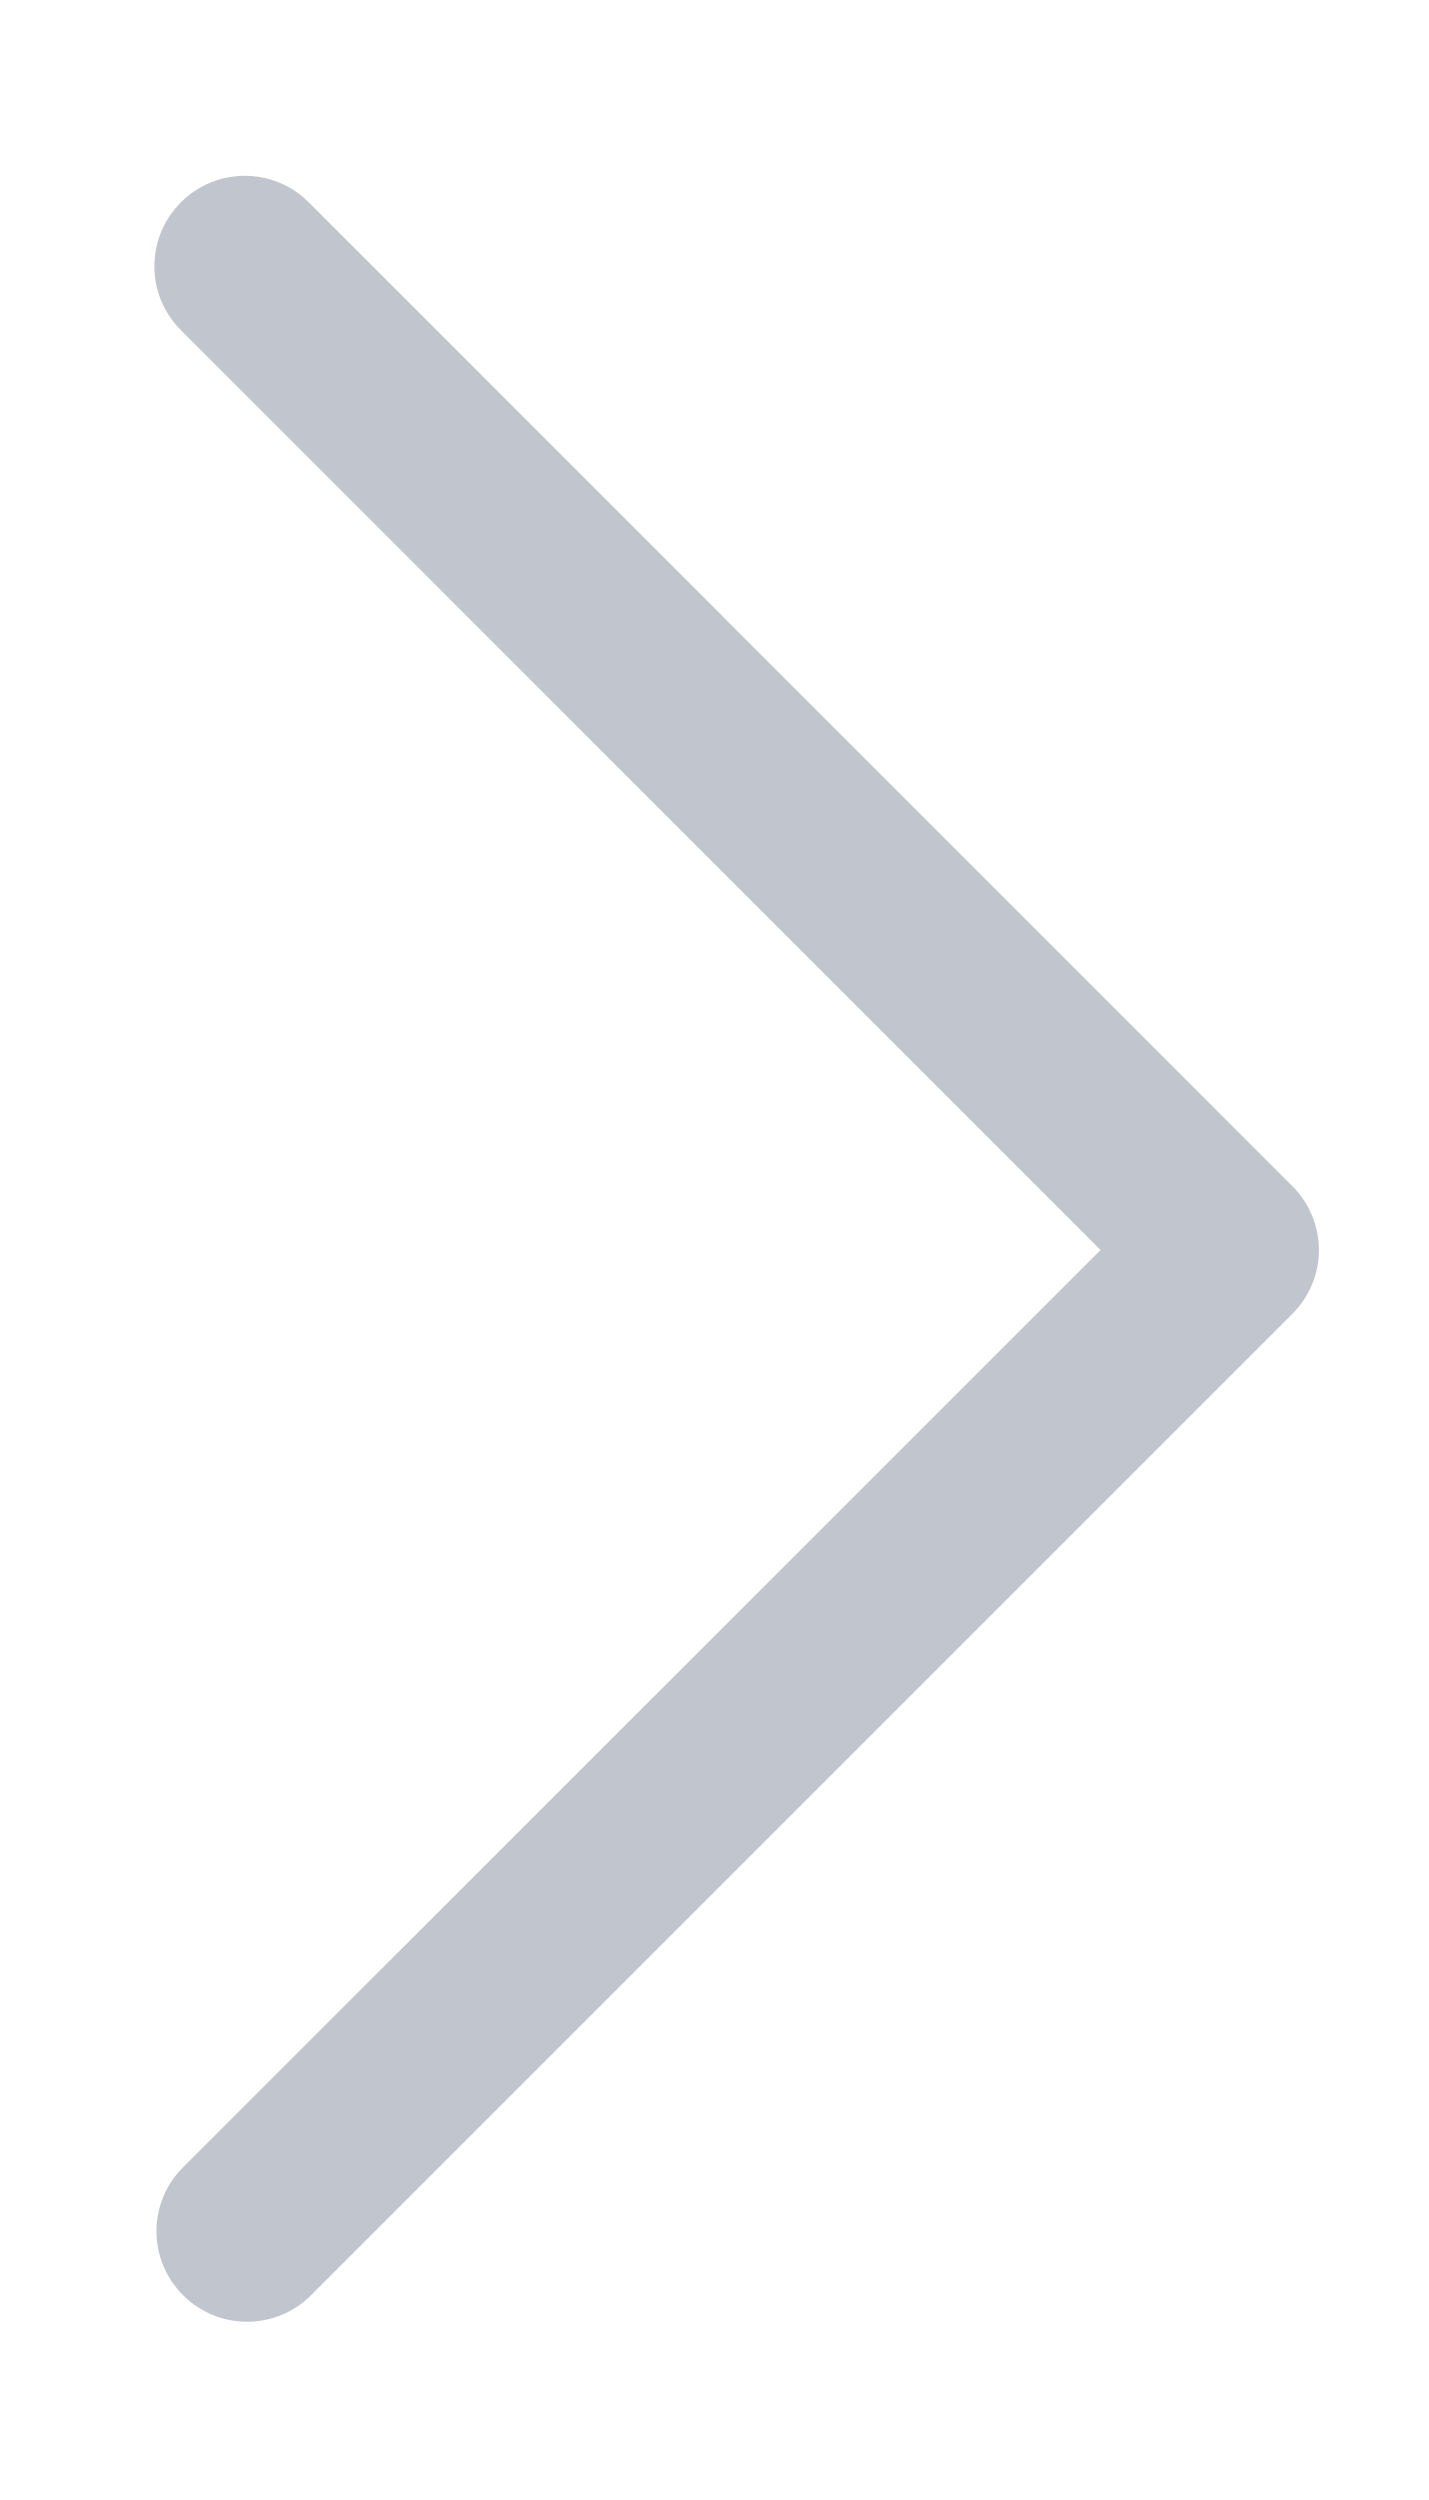
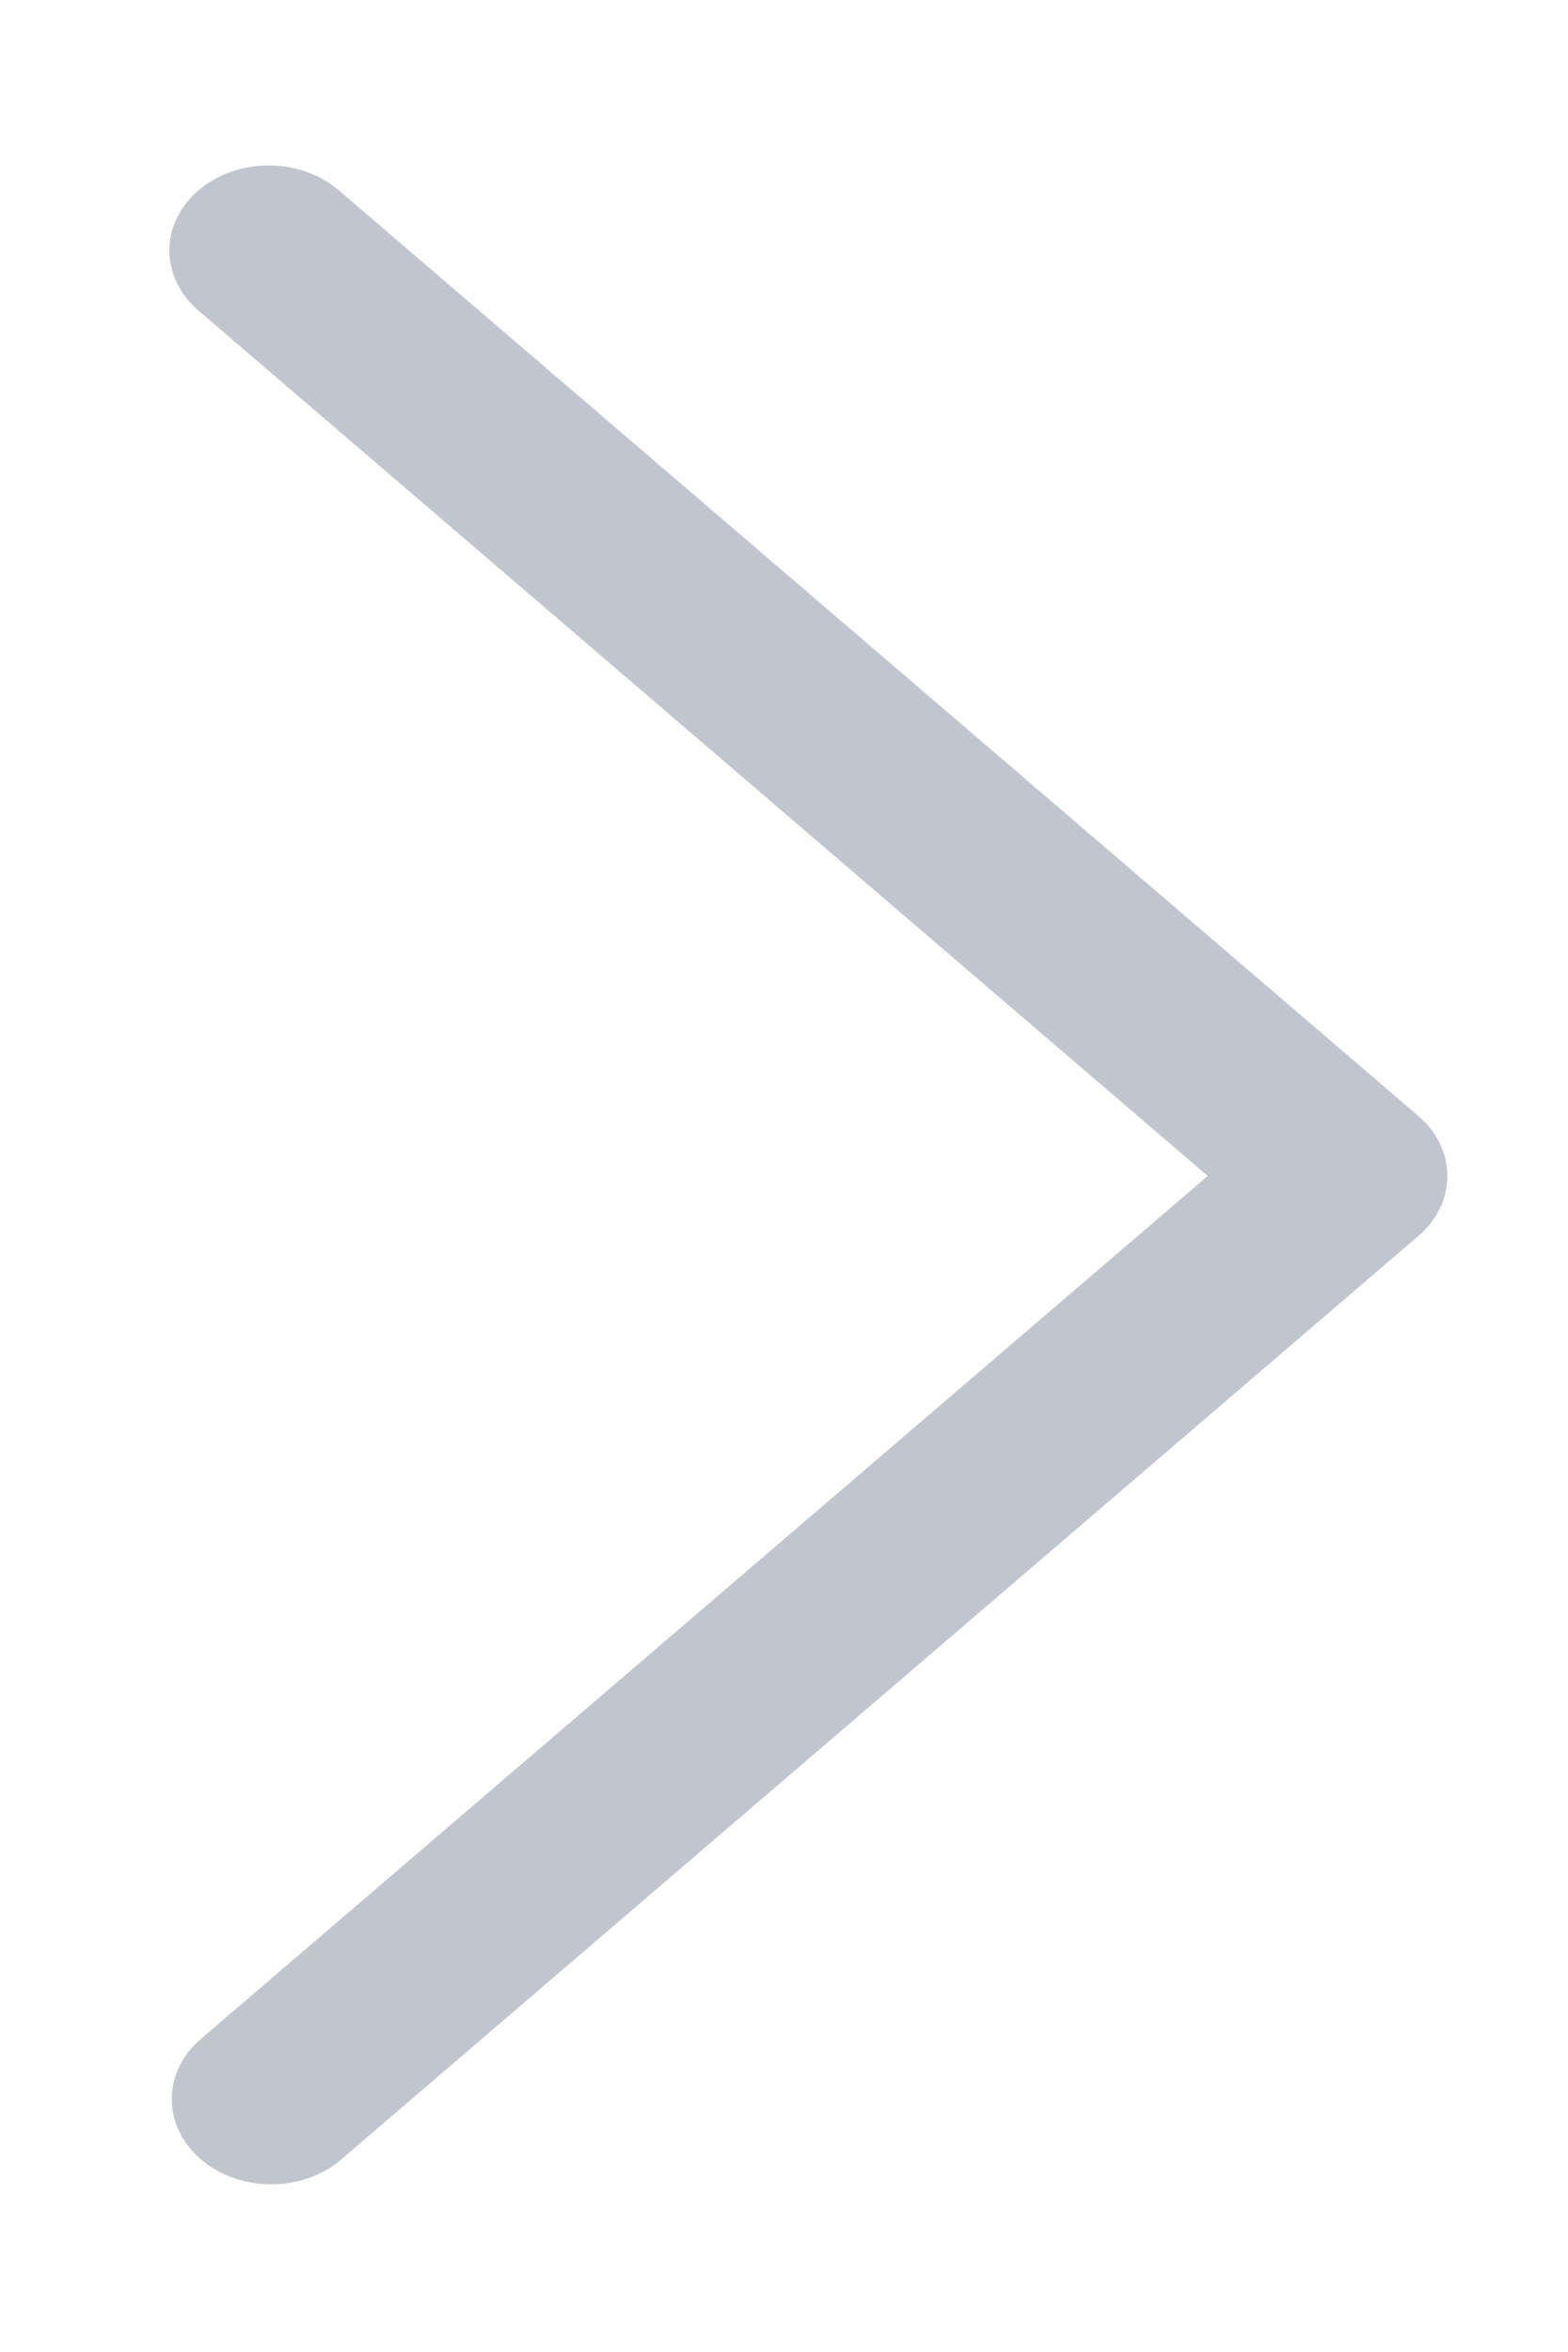
- <svg xmlns="http://www.w3.org/2000/svg" width="8" height="14" viewBox="0 0 8 14" fill="none">
-   <path d="M7.237 6.642L1.729 1.133C1.531 0.935 1.211 0.935 1.013 1.133C0.815 1.331 0.815 1.651 1.013 1.849L6.163 7L1.012 12.15C0.826 12.35 0.832 12.66 1.025 12.853C1.217 13.046 1.528 13.052 1.728 12.867L7.237 7.358C7.332 7.263 7.386 7.134 7.386 7C7.386 6.866 7.332 6.737 7.237 6.642Z" fill="#C1C6CE" />
+ <svg xmlns="http://www.w3.org/2000/svg" width="8" height="12" viewBox="0 0 8 12" fill="none">
+   <path d="M7.237 5.693L1.729 0.971C1.531 0.802 1.211 0.802 1.013 0.971C0.815 1.141 0.815 1.415 1.013 1.585L6.163 6L1.012 10.414C0.827 10.585 0.832 10.852 1.025 11.017C1.217 11.182 1.528 11.188 1.728 11.029L7.237 6.307C7.333 6.226 7.386 6.115 7.386 6C7.386 5.885 7.333 5.774 7.237 5.693Z" fill="#C1C6CE" />
</svg>
